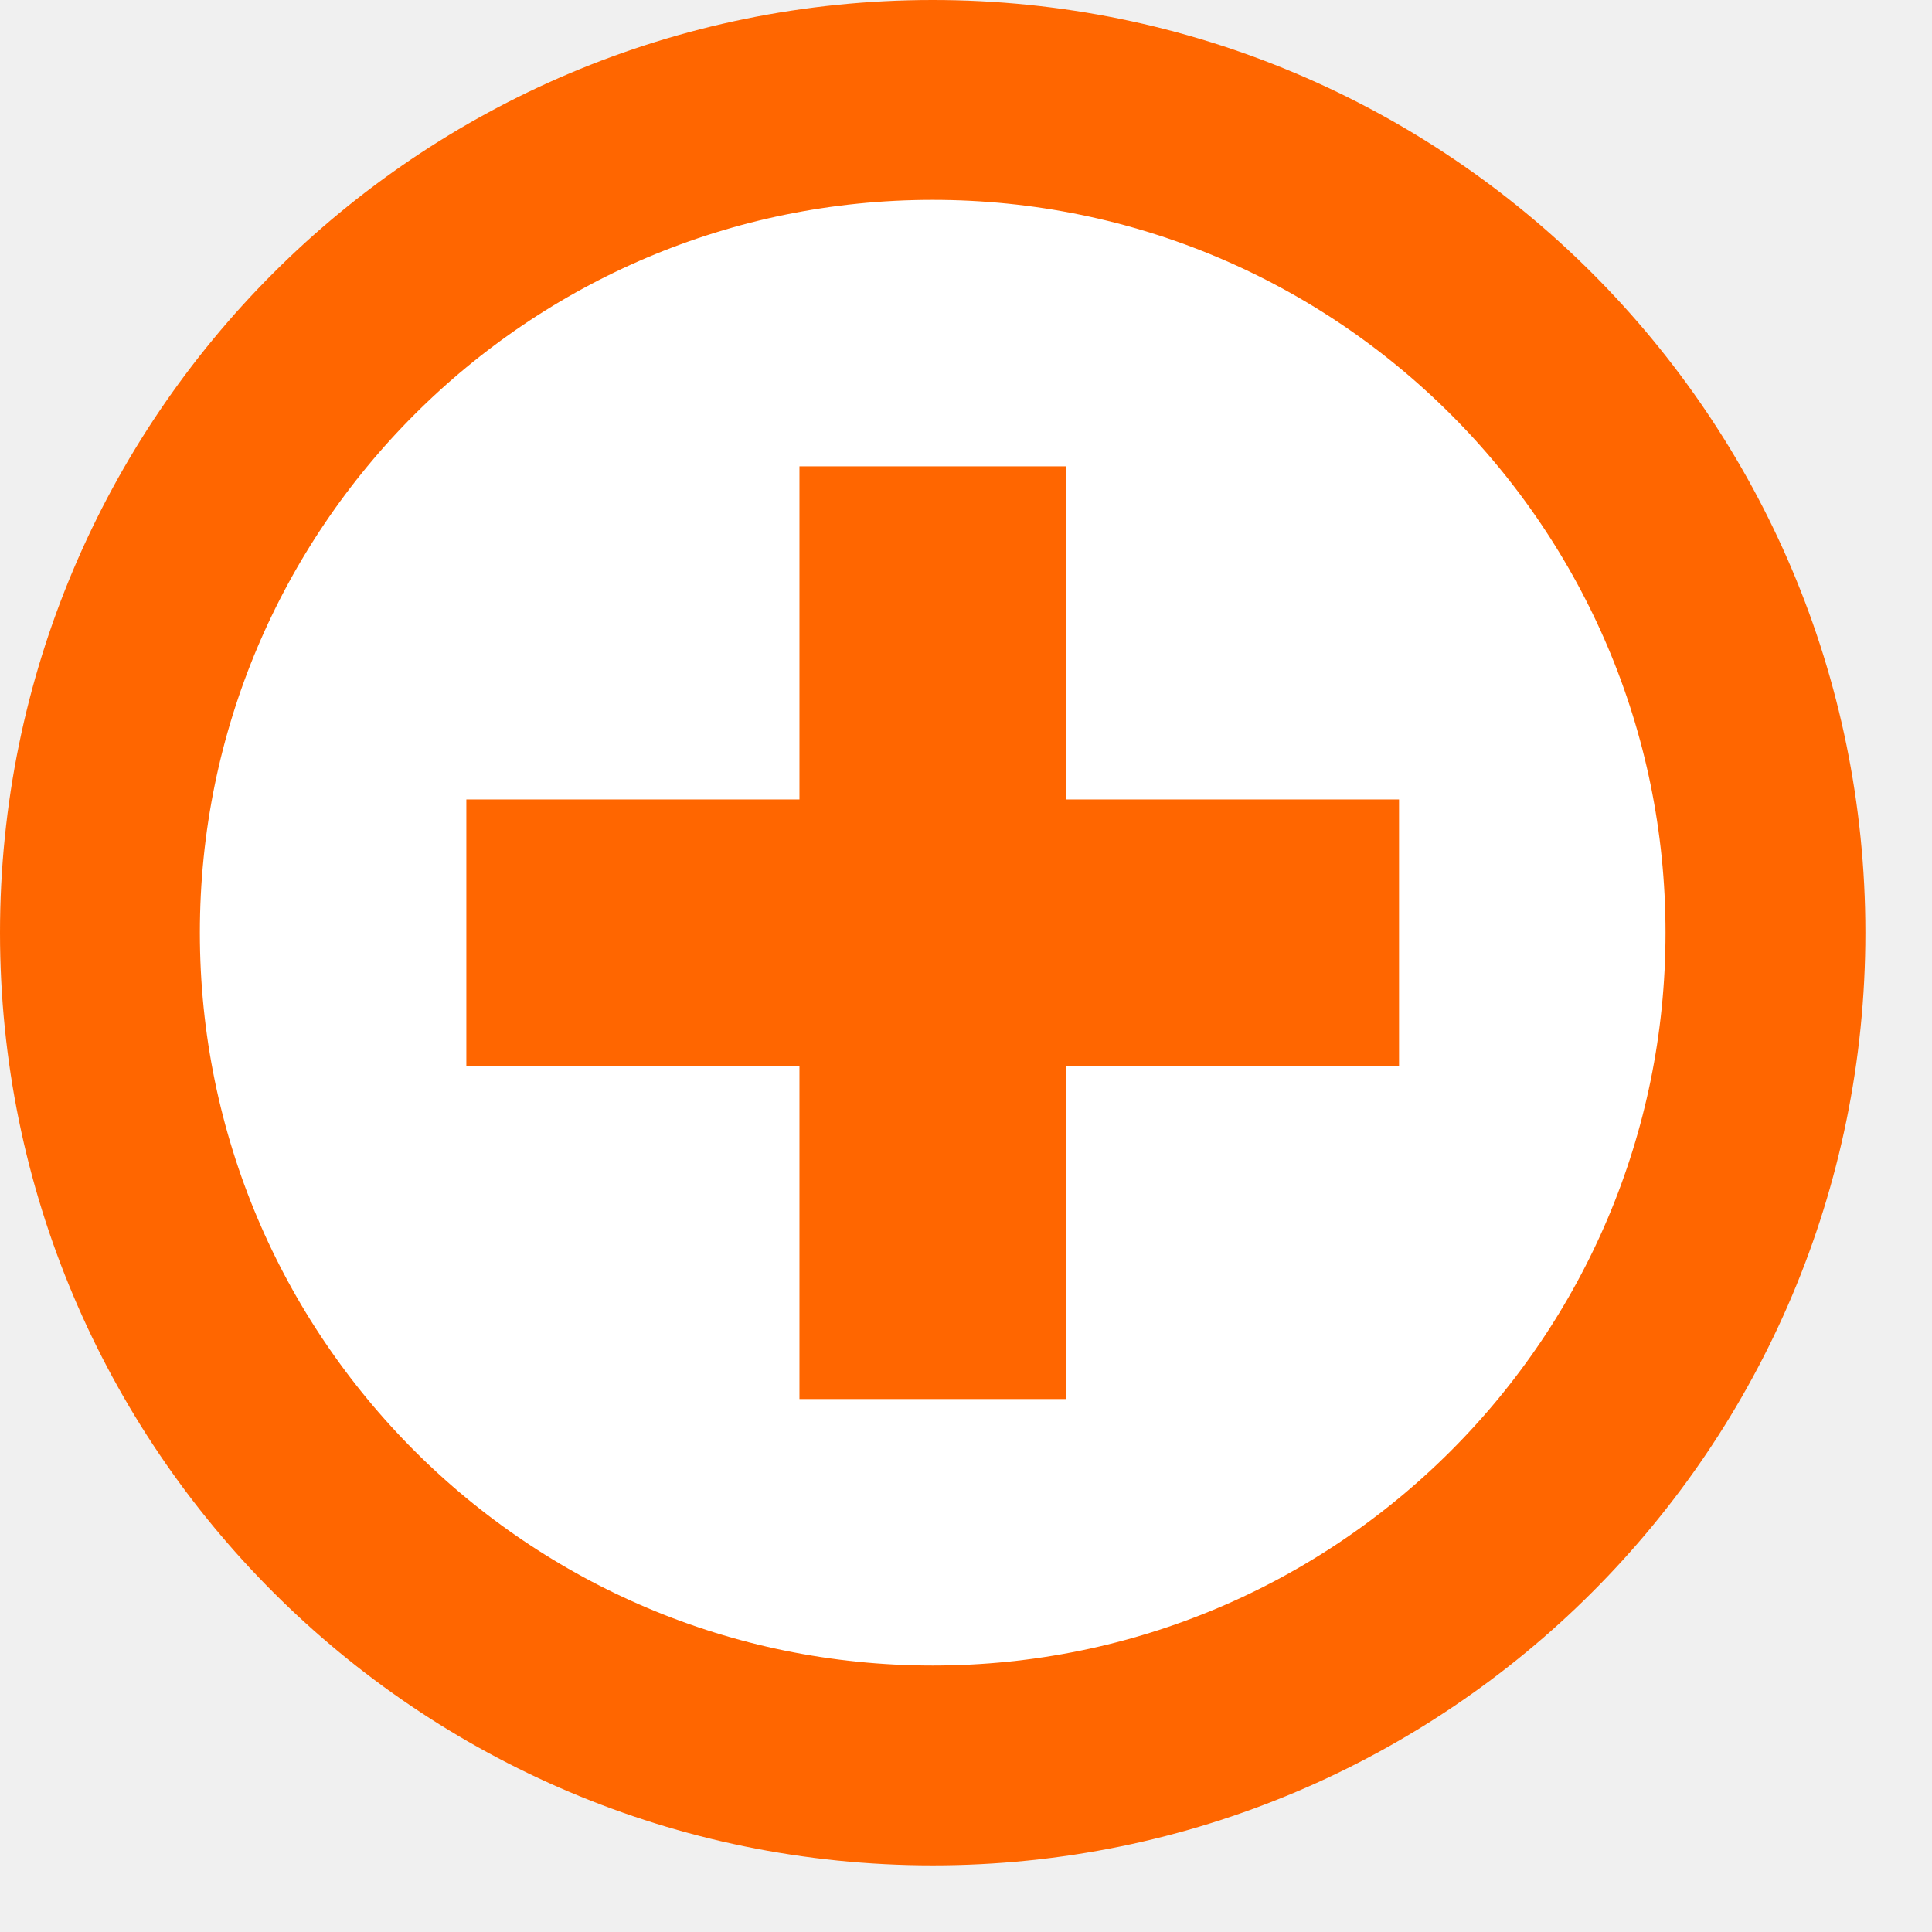
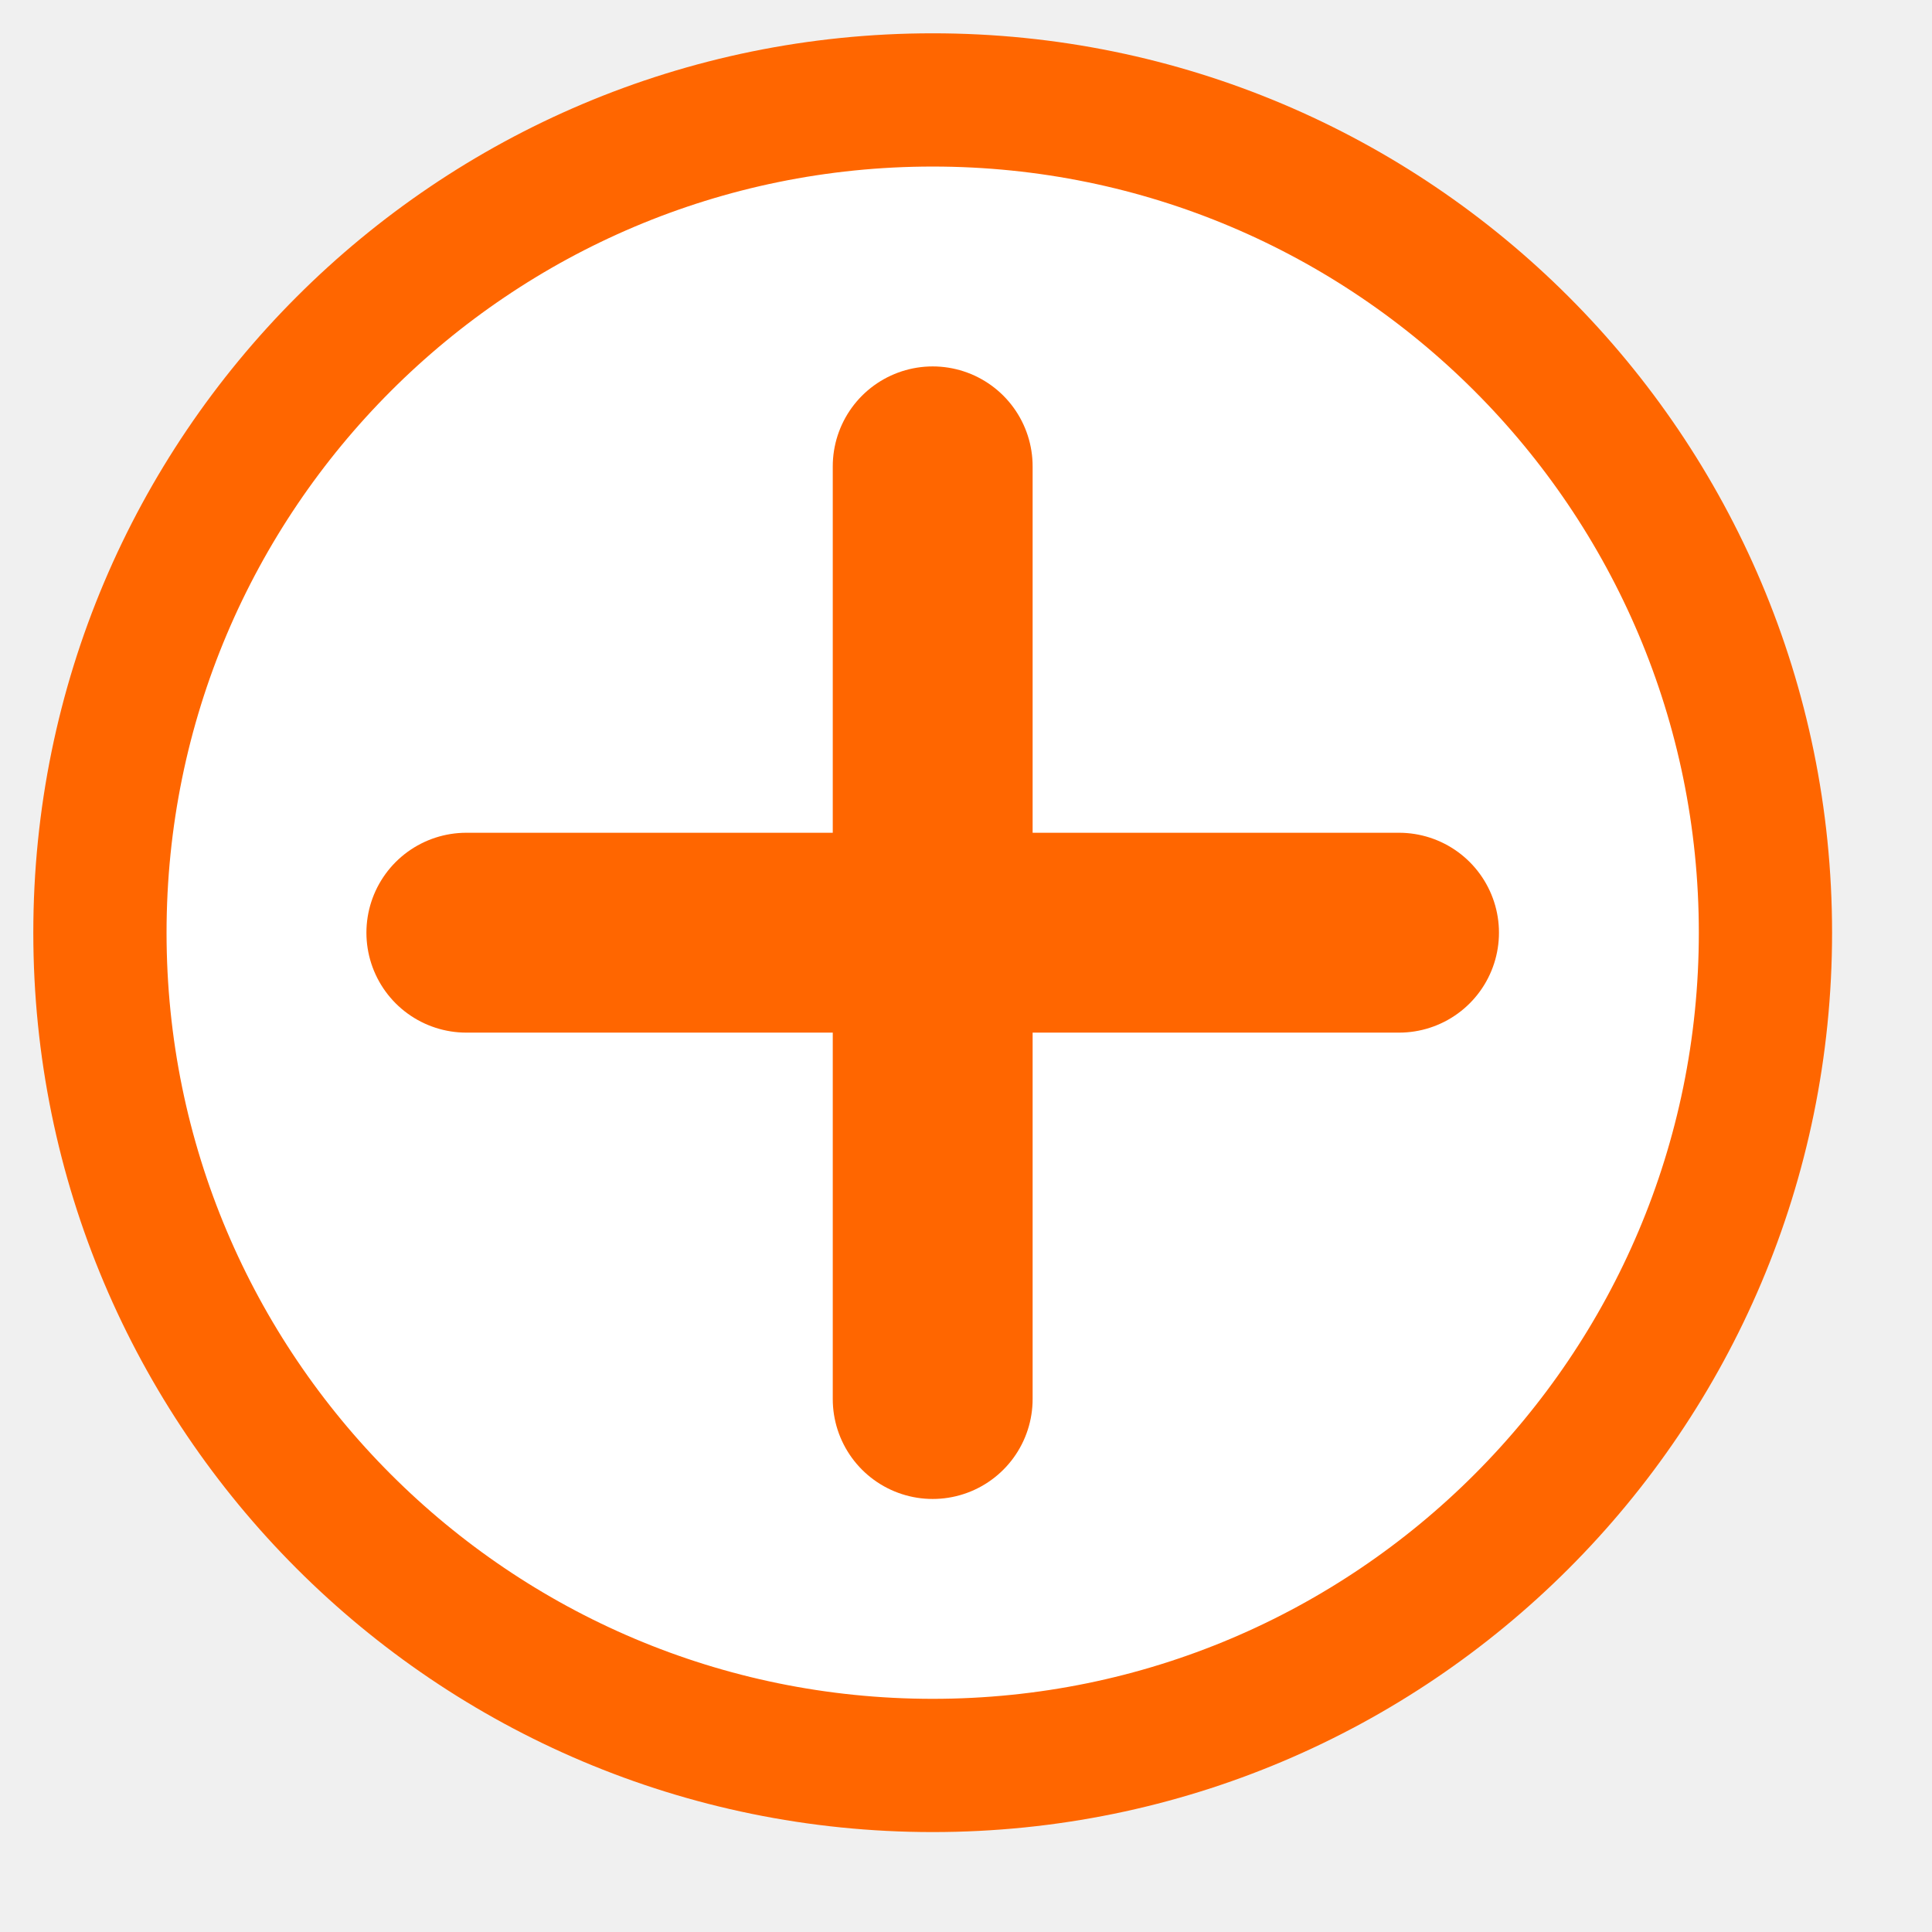
- <svg xmlns="http://www.w3.org/2000/svg" width="15" height="15" viewBox="0 0 29 29">
-   <circle cx="14" cy="14" r="12.5" stroke="#FF6600" stroke-width="3" fill="white" />
-   <path d="M14 7 L14 21" stroke="#FF6600" stroke-width="4" />
-   <path d="M7 14 L21 14" stroke="#FF6600" stroke-width="4" />
+ <svg xmlns="http://www.w3.org/2000/svg" width="29" height="29" viewBox="0 0 29 29" stroke-linecap="round">
+   <circle cx="14" cy="14" r="12.5" stroke="#FF6600" stroke-width="2" fill="white" />
+   <path d="M14 7 L14 21" stroke="#FF6600" stroke-width="3" />
+   <path d="M7 14 L21 14" stroke="#FF6600" stroke-width="3" />
</svg>
